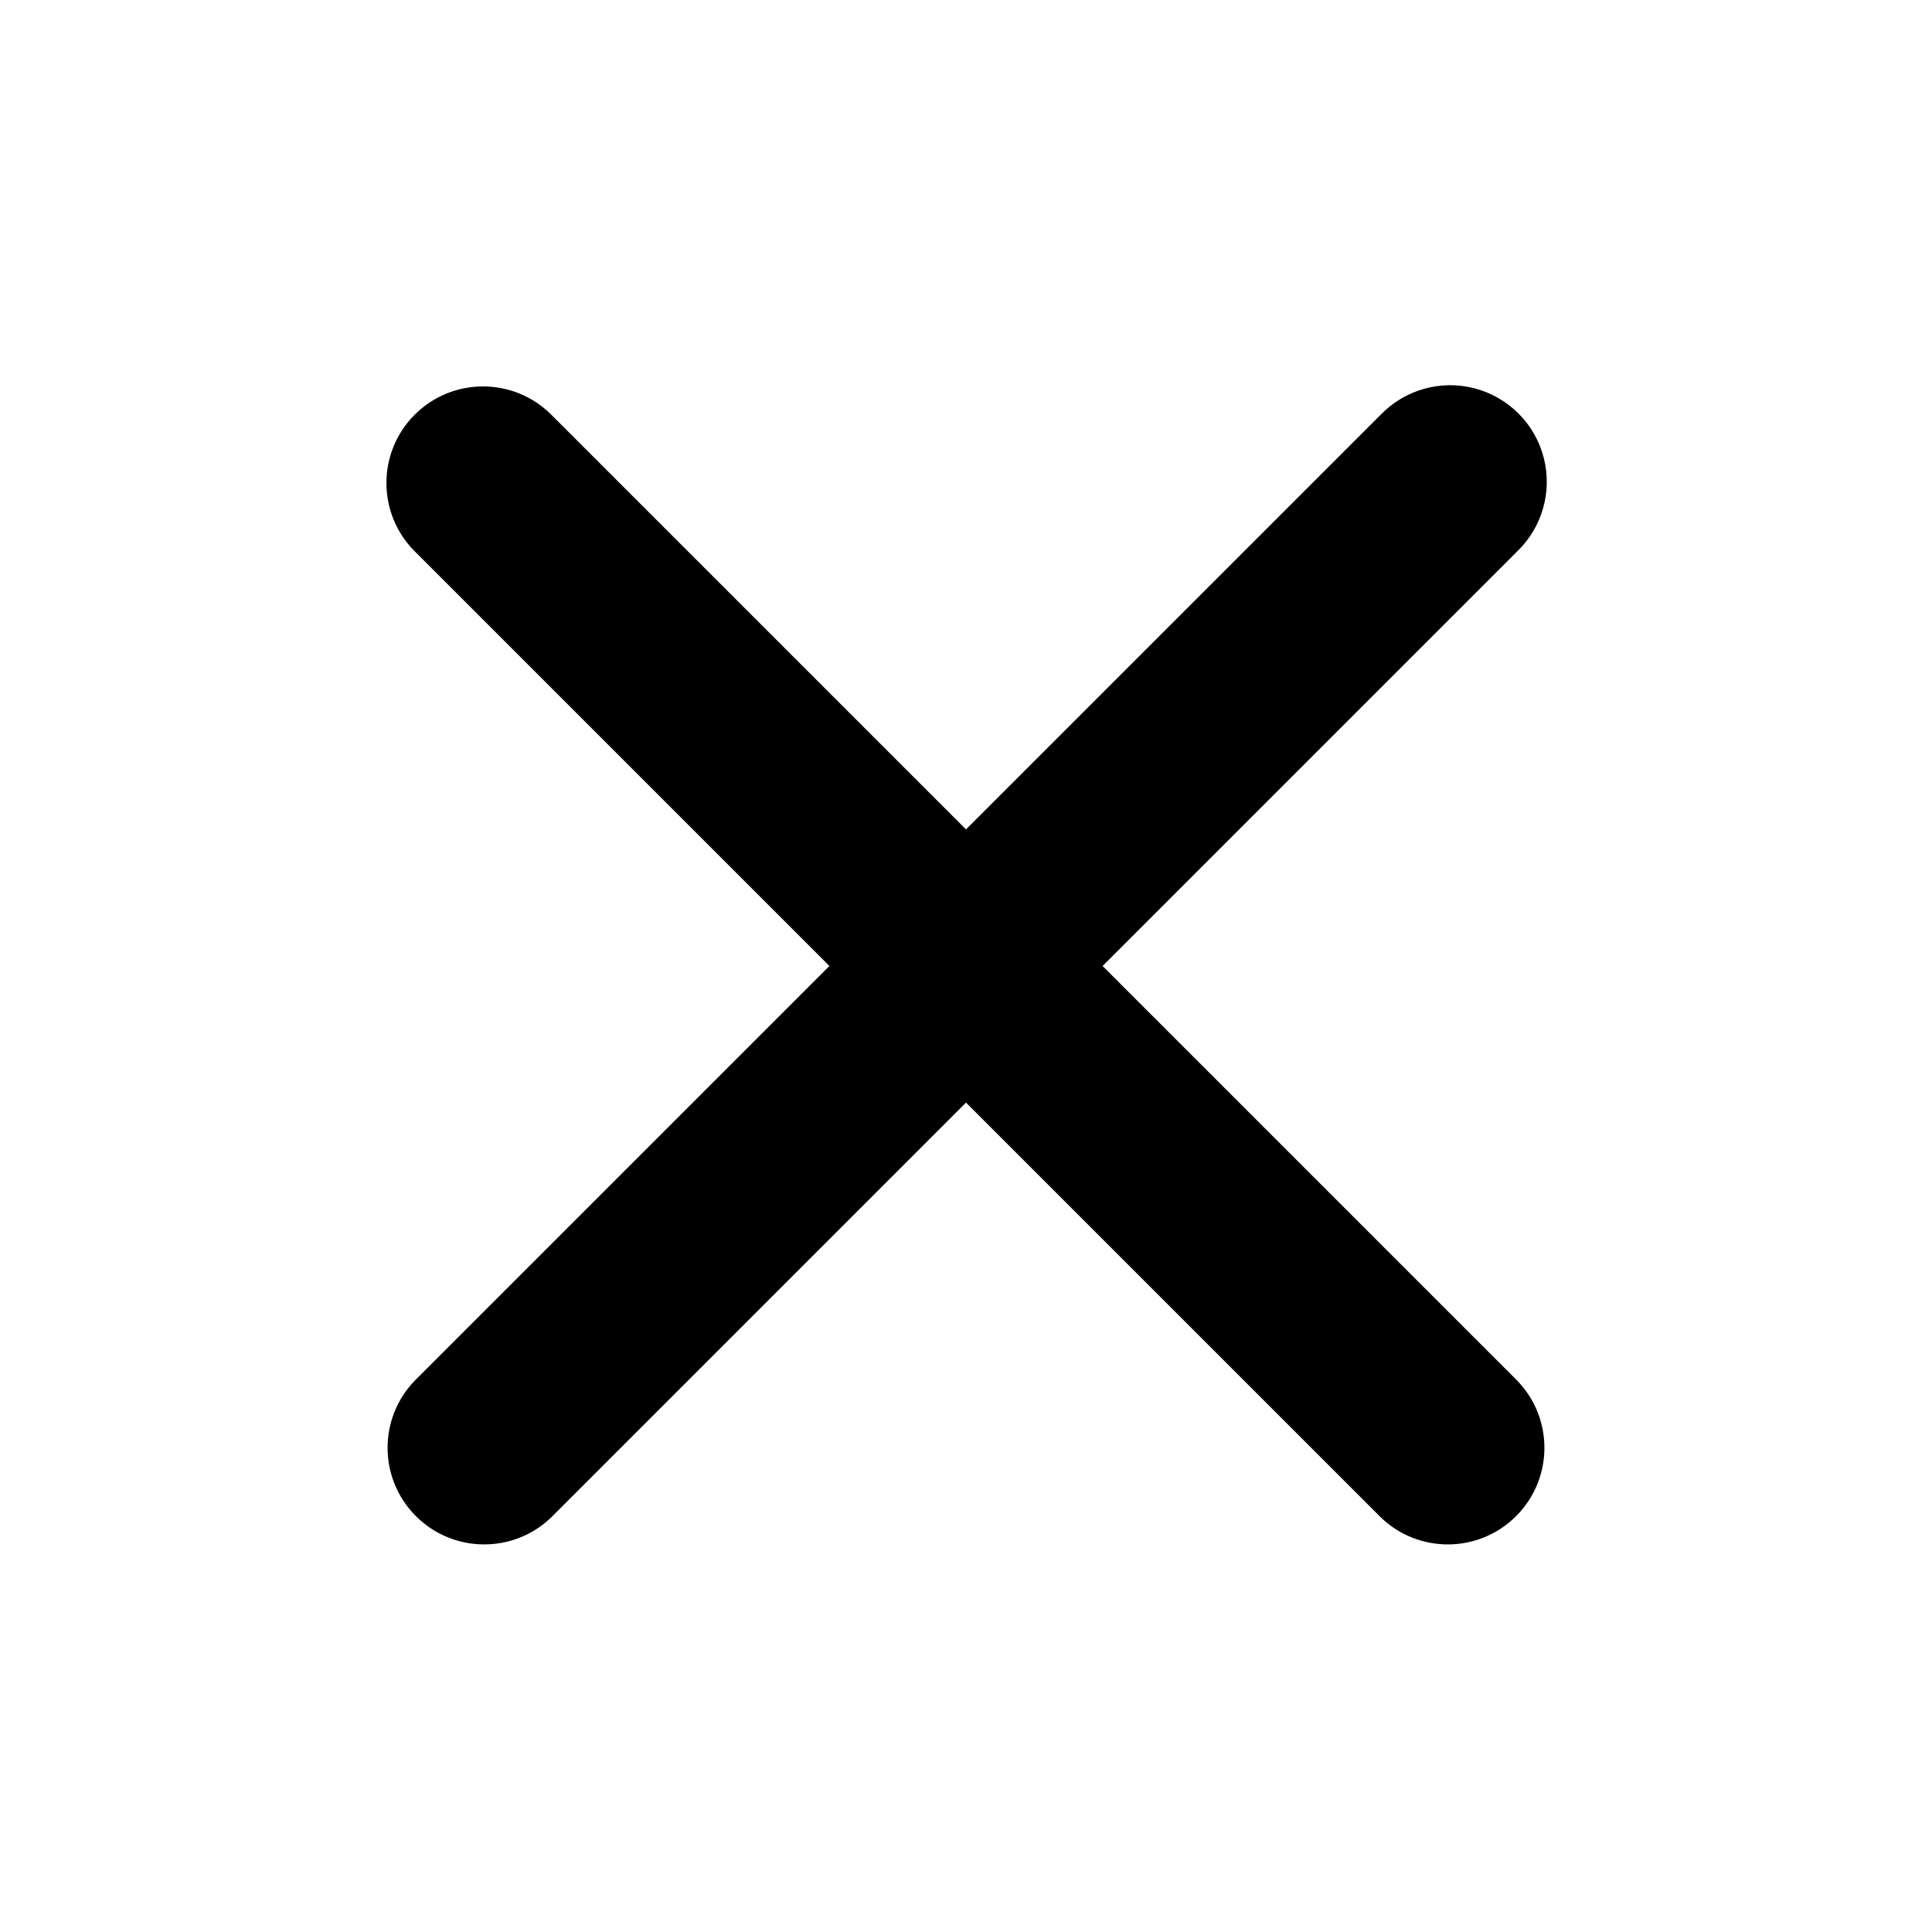
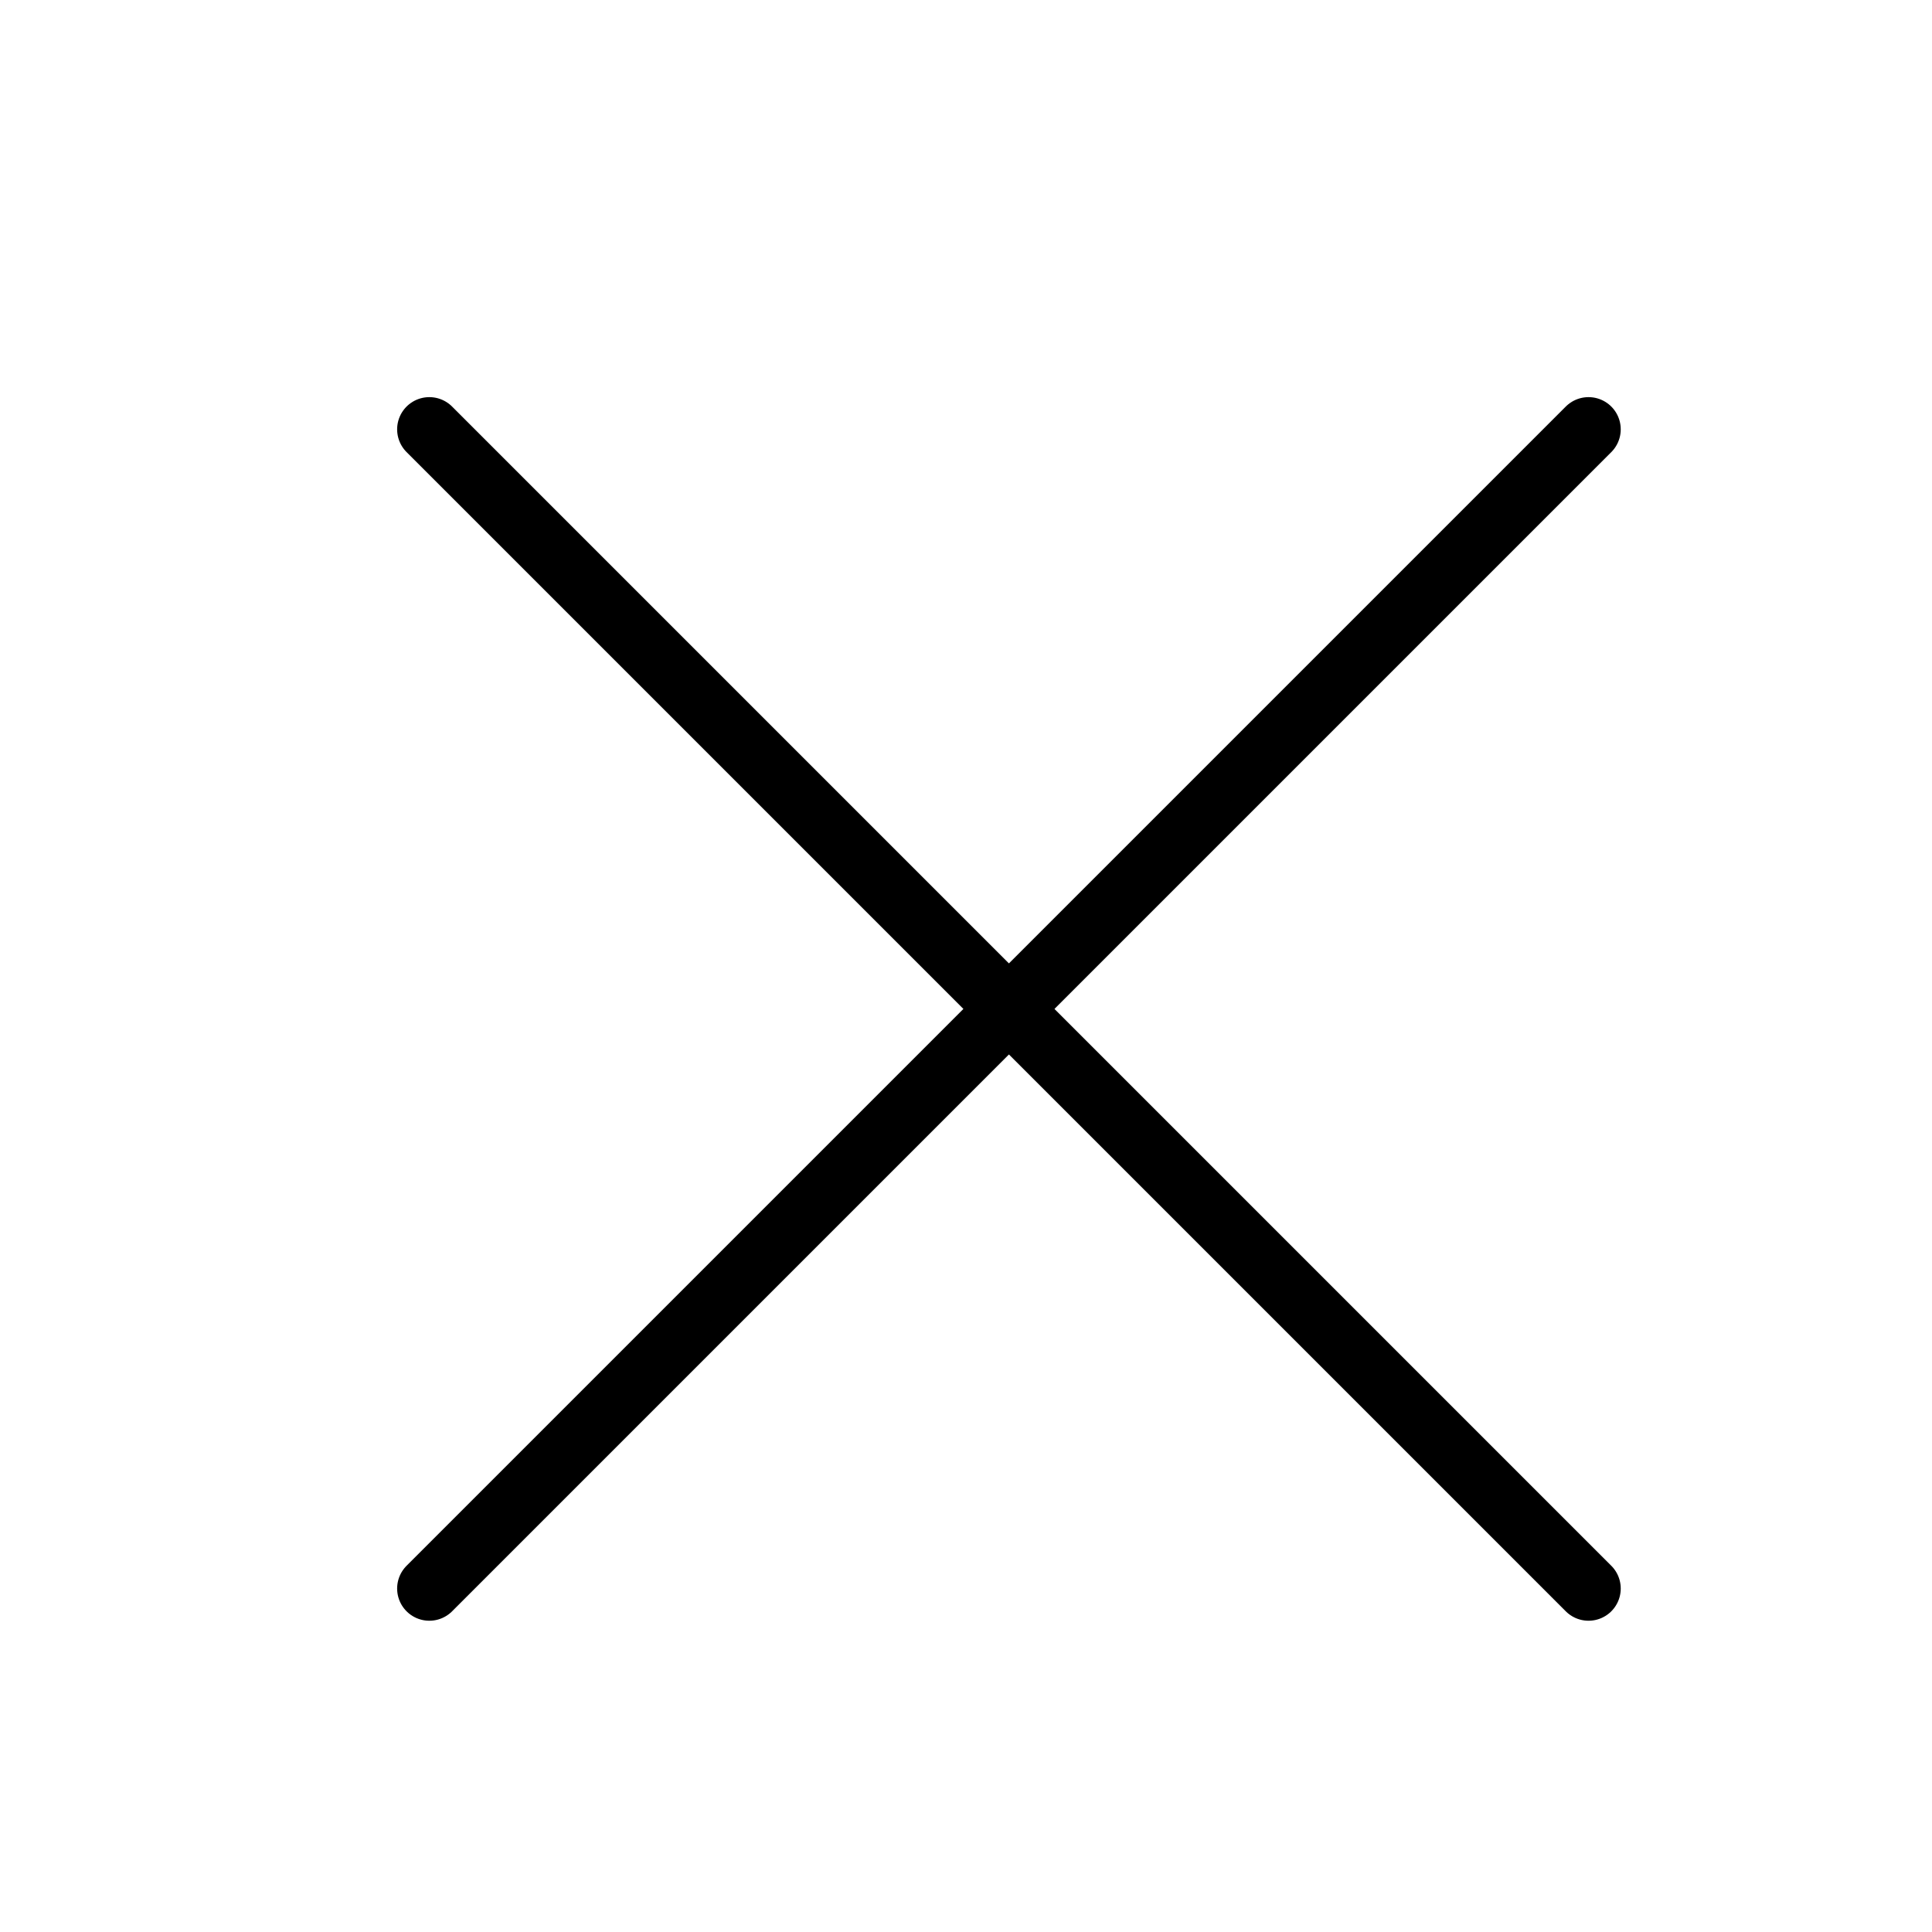
- <svg xmlns="http://www.w3.org/2000/svg" viewBox="0 0 20 20" fill="currentColor">
-   <path fill-rule="evenodd" d="M4.293 4.293a1 1 0 011.414 0L10 8.586l4.293-4.293a1 1 0 111.414 1.414L11.414 10l4.293 4.293a1 1 0 01-1.414 1.414L10 11.414l-4.293 4.293a1 1 0 01-1.414-1.414L8.586 10 4.293 5.707a1 1 0 010-1.414z" clip-rule="evenodd" />
+ <svg xmlns="http://www.w3.org/2000/svg" width="27" height="27" viewBox="-10 0 45 25" overflow="visible" stroke="black" stroke-width="1.5" stroke-linecap="round">
+   <line x2="27" y2="27" />
+   <line x1="27" y2="27" />
</svg>
